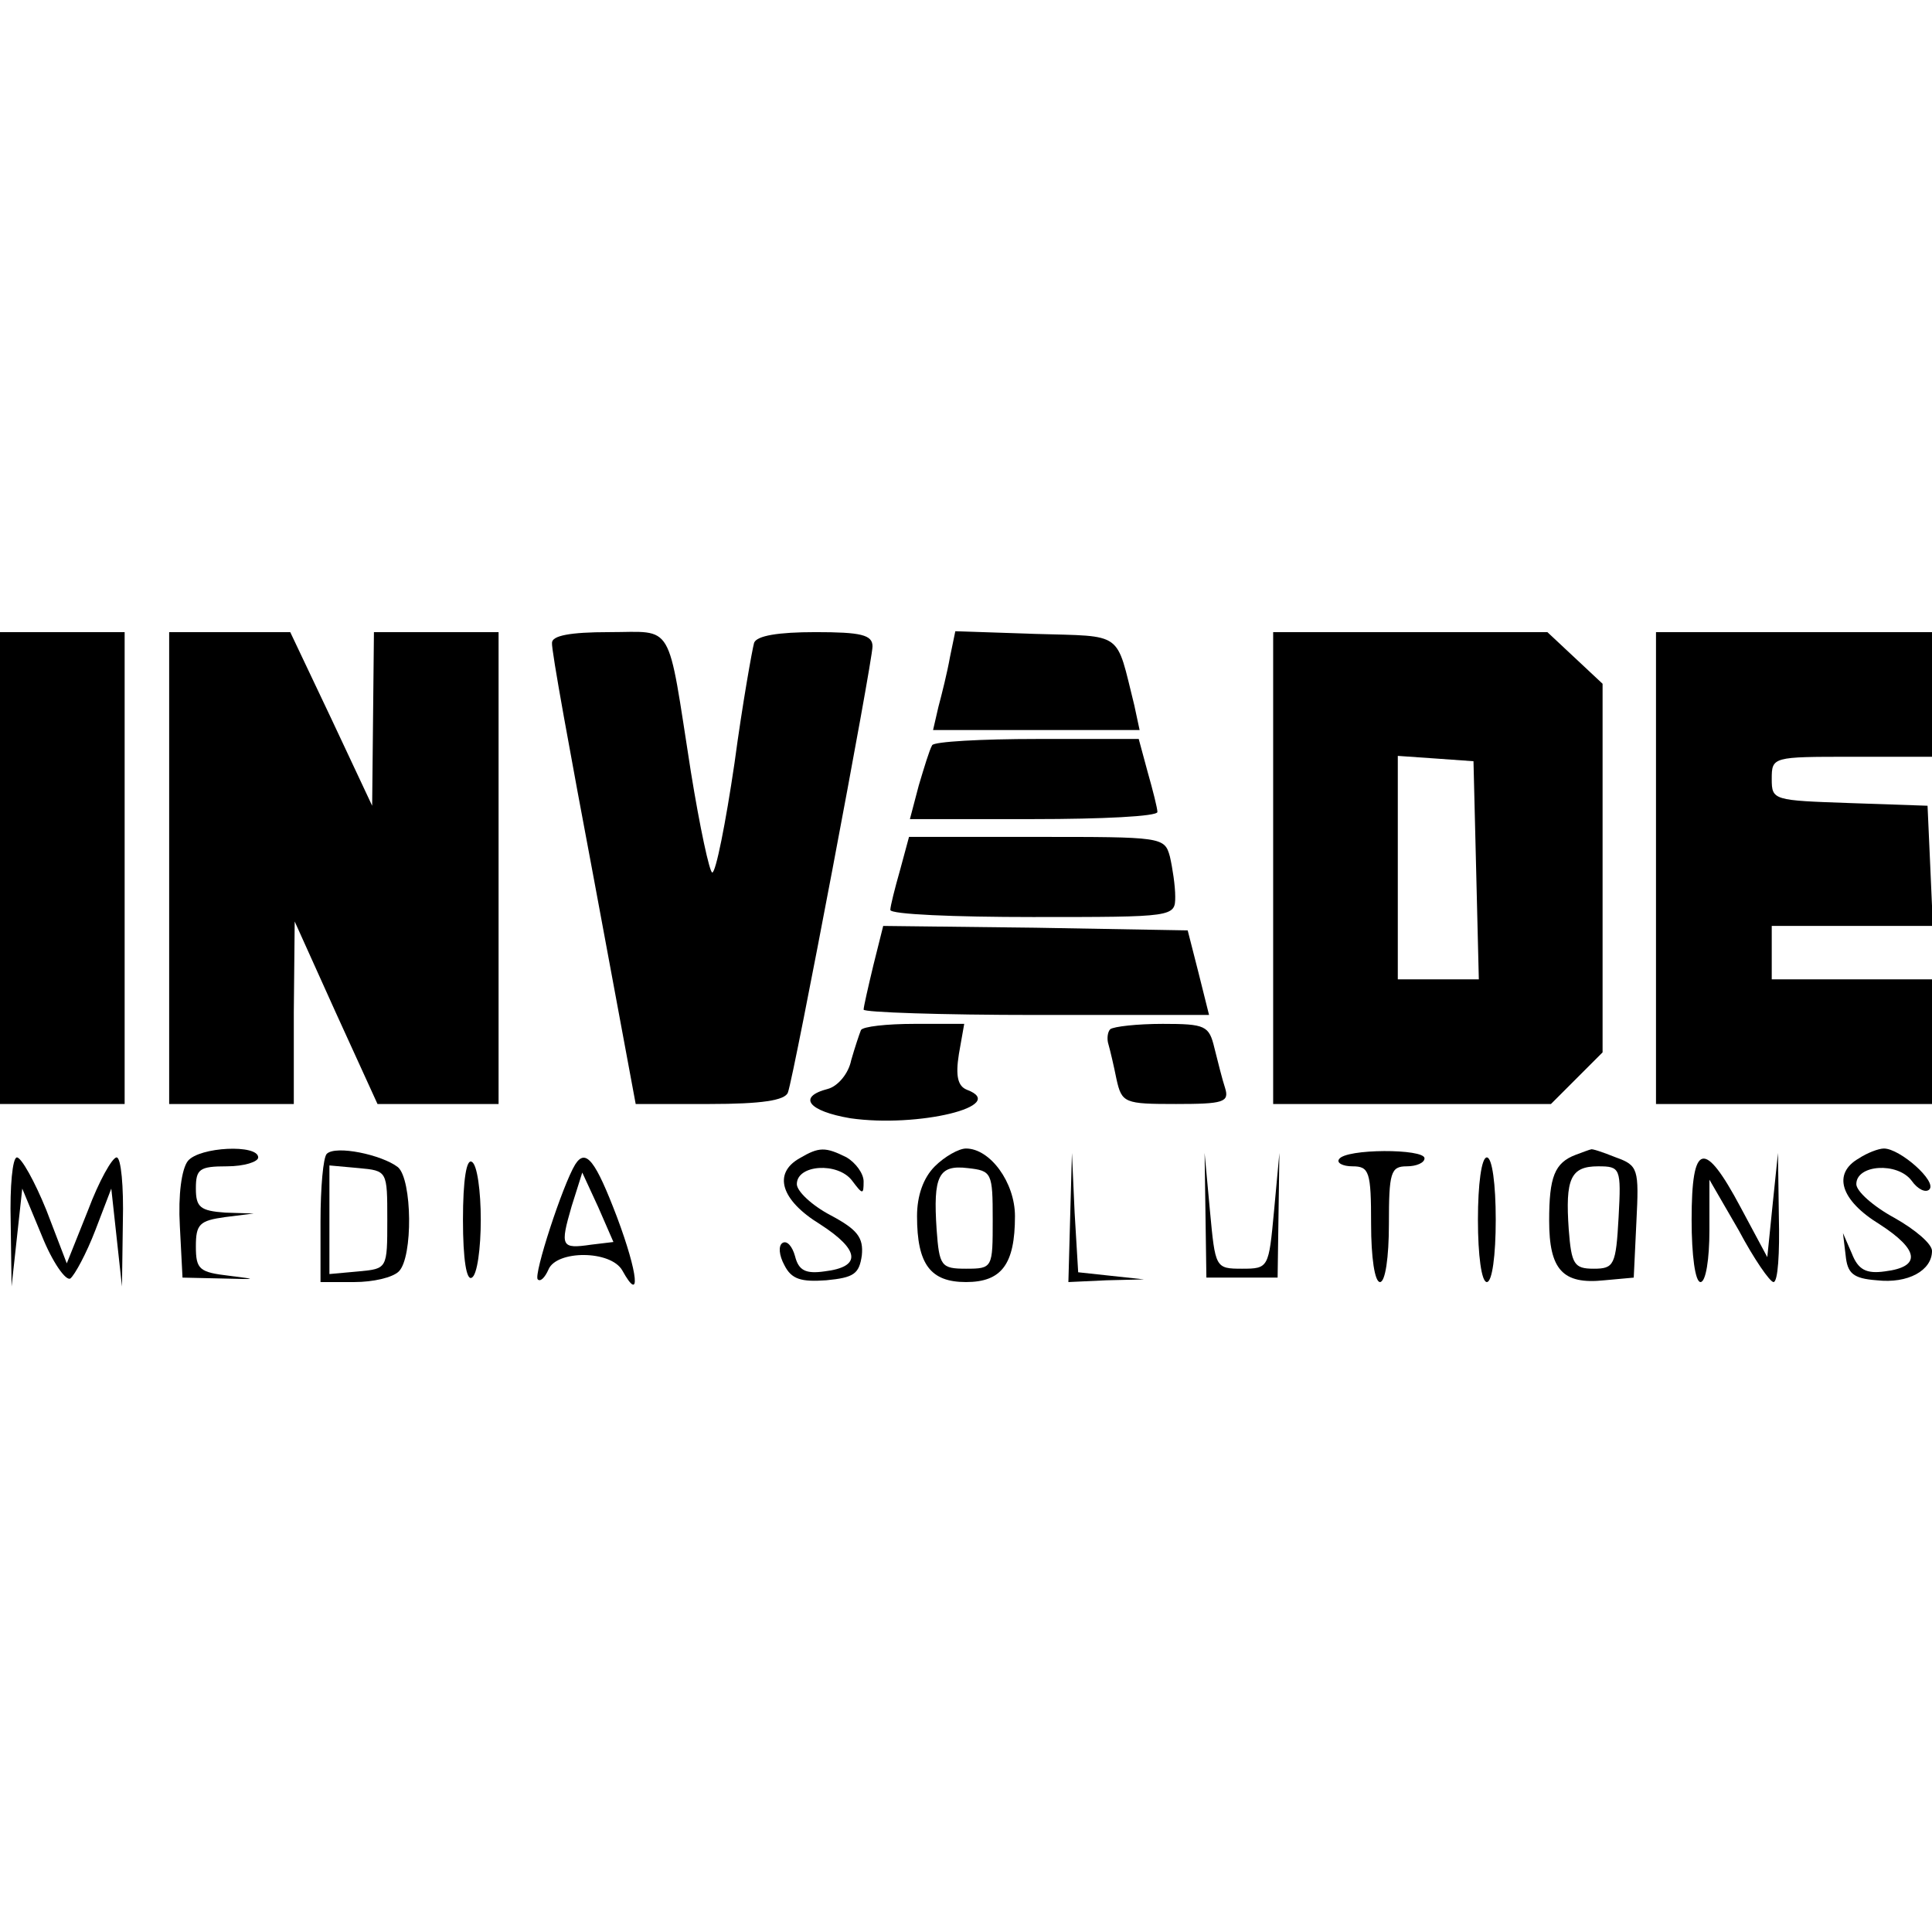
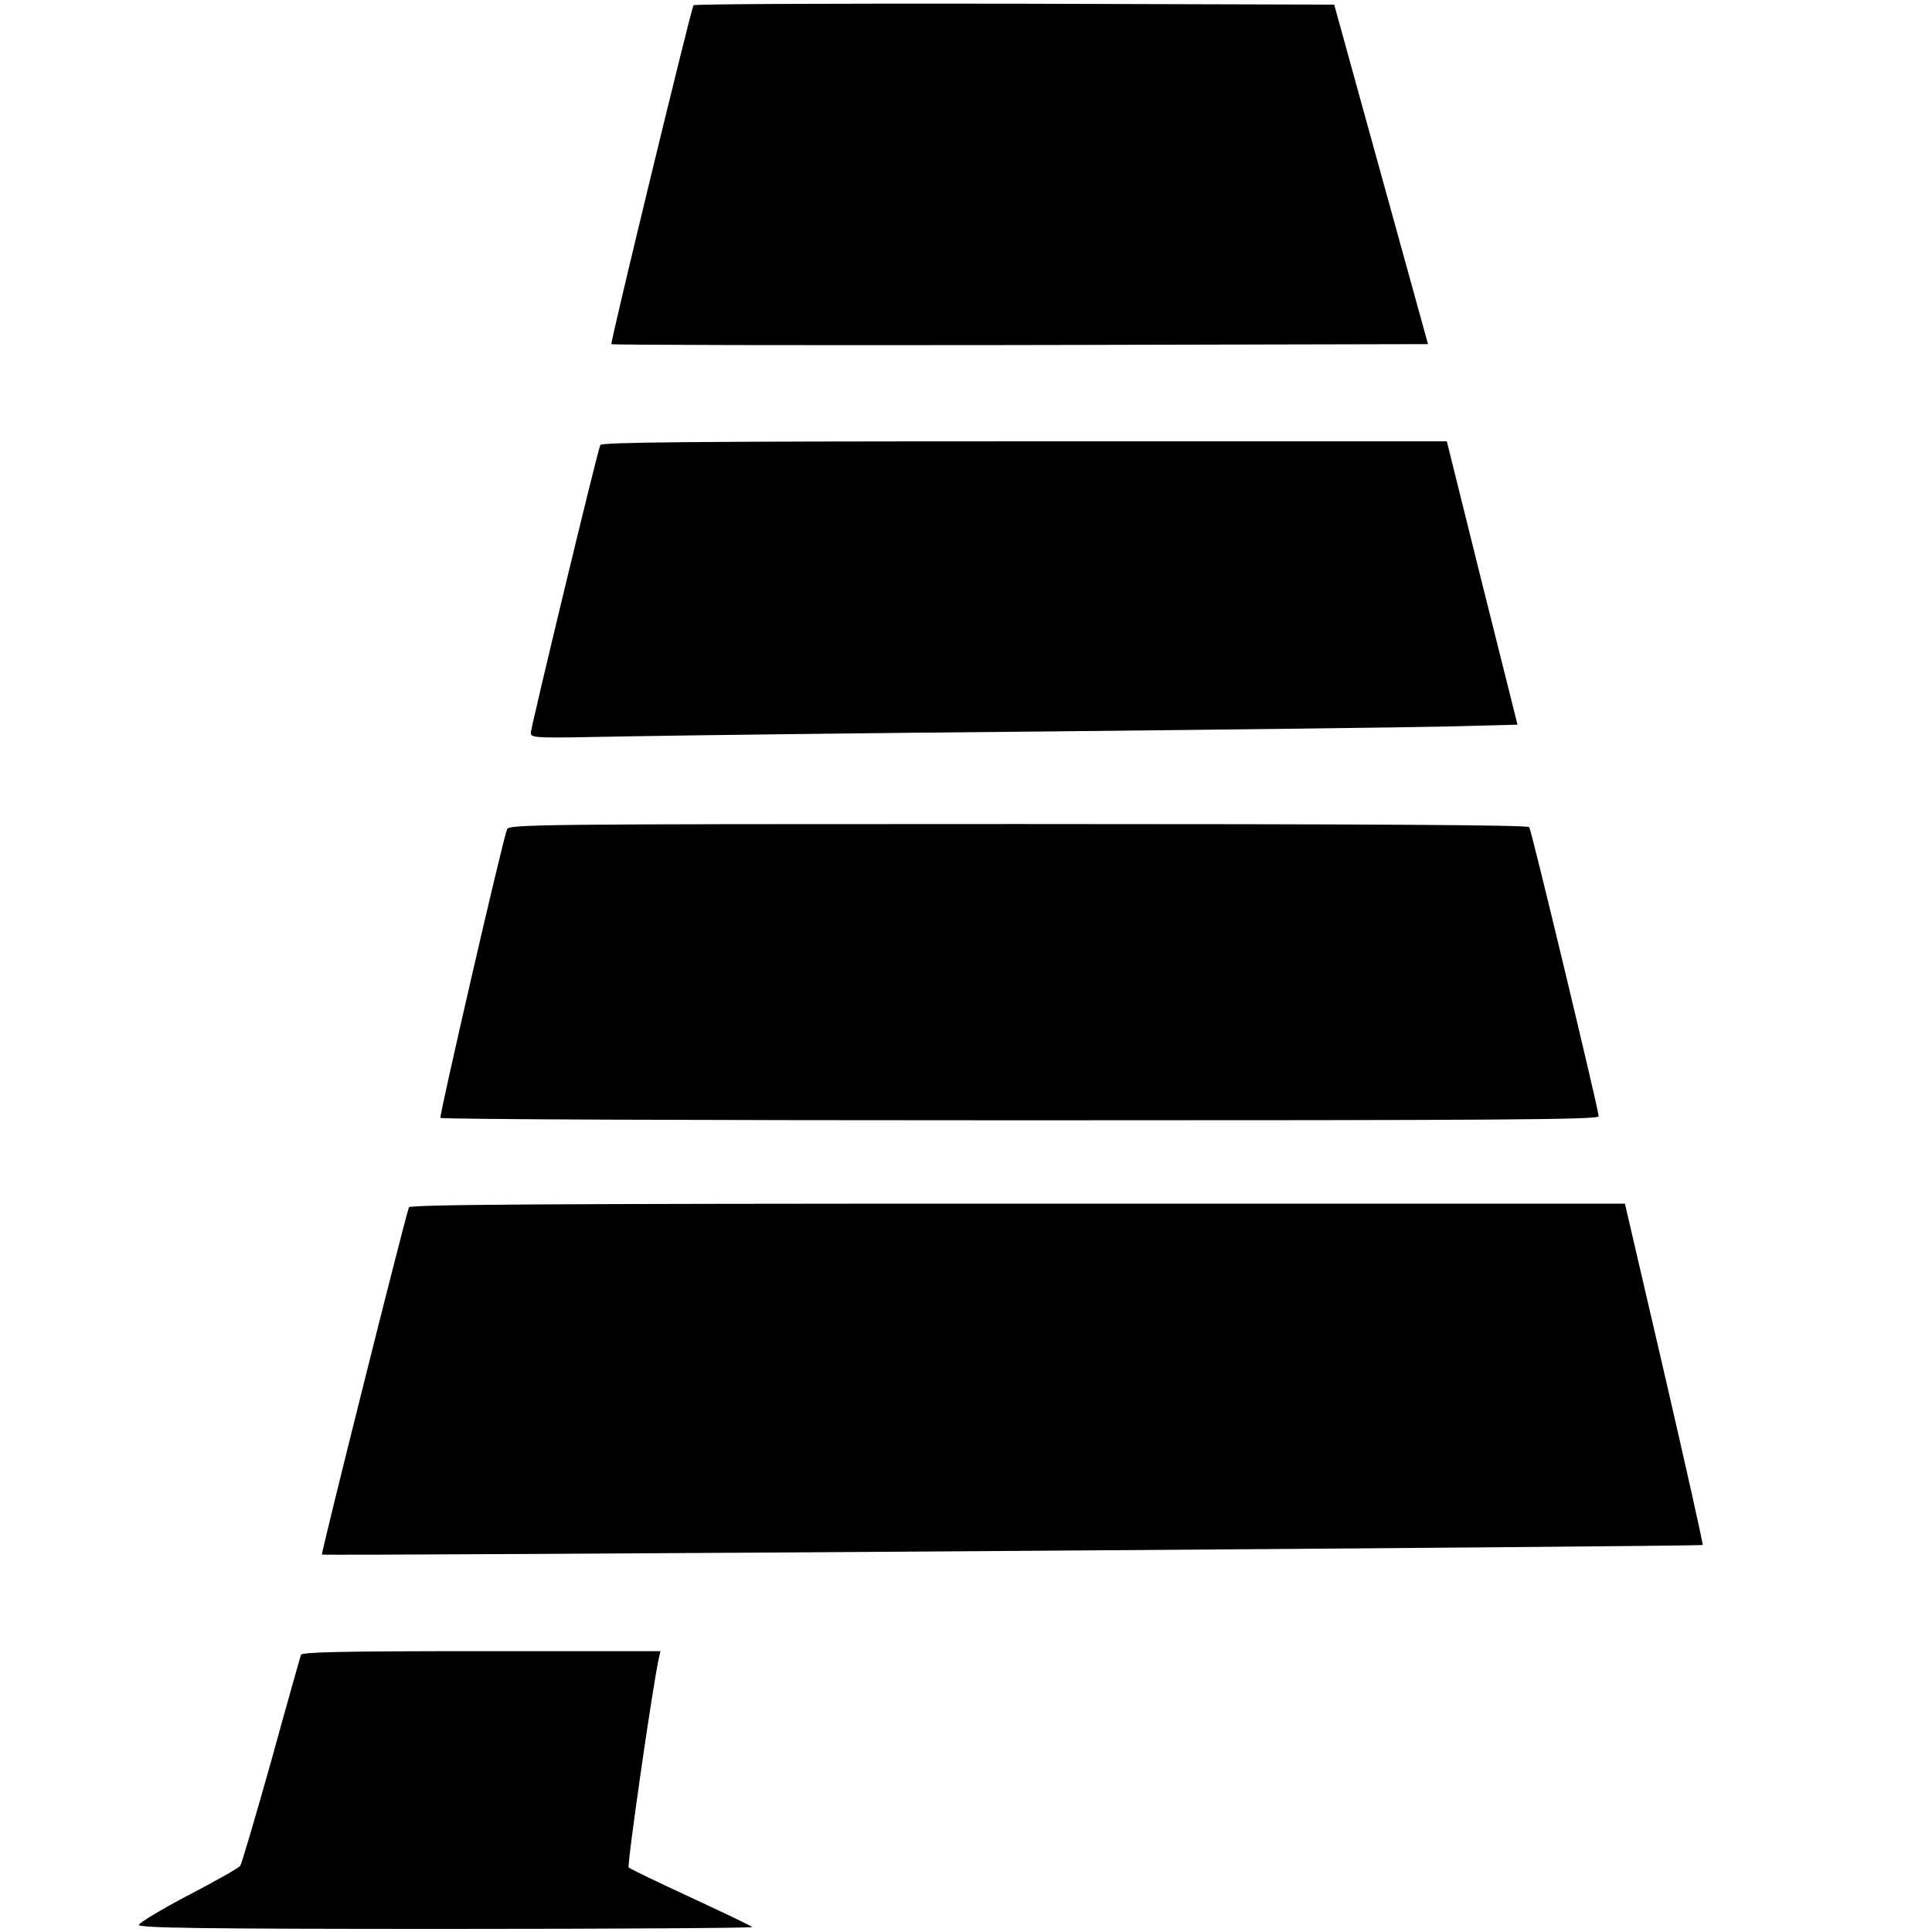
- <svg xmlns="http://www.w3.org/2000/svg" version="1.0" width="217pt" height="217pt" viewBox="0 0 217 217" preserveAspectRatio="xMidYMid meet">
-   <g transform="translate(0,217) scale(0.1,-0.1)" fill="#000000" stroke="none">
-     <path d="M0 1195 l0 -265 70 0 70 0 0 265 0 265 -70 0 -70 0 0 -265z" />
-     <path d="M190 1195 l0 -265 70 0 70 0 0 103 1 102 46 -102 47 -103 68 0 68 0 0 265 0 265 -70 0 -70 0 -1 -97 -1 -98 -46 98 -46 97 -68 0 -68 0 0 -265z" />
-     <path d="M620 1448 c-1 -7 21 -127 47 -265 l47 -253 83 0 c58 0 85 4 88 13 7 19 95 484 95 501 0 13 -13 16 -64 16 -42 0 -66 -4 -69 -12 -2 -7 -13 -68 -22 -135 -10 -68 -21 -123 -25 -123 -3 0 -14 51 -24 113 -27 172 -18 157 -92 157 -44 0 -64 -4 -64 -12z" />
-     <path d="M1067 1432 c-3 -17 -9 -41 -13 -56 l-6 -26 116 0 116 0 -6 28 c-21 84 -11 77 -111 80 l-90 3 -6 -29z" />
-     <path d="M1430 1195 l0 -265 156 0 156 0 29 29 29 29 0 207 0 207 -31 29 -31 29 -154 0 -154 0 0 -265z m228 -2 l3 -123 -46 0 -45 0 0 126 0 125 43 -3 42 -3 3 -122z" />
-     <path d="M1860 1195 l0 -265 155 0 155 0 0 70 0 70 -90 0 -90 0 0 30 0 30 90 0 91 0 -3 68 -3 67 -87 3 c-86 3 -88 3 -88 27 0 25 1 25 90 25 l90 0 0 70 0 70 -155 0 -155 0 0 -265z" />
-     <path d="M1047 1333 c-3 -5 -9 -25 -15 -45 l-10 -38 139 0 c76 0 139 3 139 8 0 4 -5 24 -11 45 l-10 37 -114 0 c-63 0 -116 -3 -118 -7z" />
-     <path d="M1011 1193 c-6 -21 -11 -41 -11 -45 0 -5 72 -8 160 -8 159 0 160 0 160 23 0 12 -3 32 -6 45 -6 22 -9 22 -150 22 l-143 0 -10 -37z" />
-     <path d="M981 1086 c-6 -25 -11 -47 -11 -50 0 -3 87 -6 194 -6 l194 0 -12 48 -12 47 -171 3 -171 2 -11 -44z" />
-     <path d="M967 1013 c-2 -5 -7 -20 -11 -34 -3 -15 -15 -29 -26 -32 -35 -9 -22 -25 25 -33 76 -11 179 14 131 32 -10 4 -13 15 -9 40 l6 34 -56 0 c-31 0 -58 -3 -60 -7z" />
-     <path d="M1247 1014 c-3 -3 -4 -11 -2 -17 2 -7 6 -24 9 -39 6 -27 9 -28 67 -28 53 0 60 2 55 18 -3 9 -8 29 -12 45 -6 25 -10 27 -58 27 -29 0 -55 -3 -59 -6z" />
-     <path d="M211 866 c-7 -9 -11 -38 -9 -73 l3 -58 45 -1 c39 -1 40 -1 8 3 -34 4 -38 7 -38 33 0 25 4 29 33 33 l32 4 -32 1 c-28 2 -33 6 -33 27 0 22 4 25 35 25 19 0 35 5 35 10 0 15 -66 12 -79 -4z" />
-     <path d="M367 874 c-4 -4 -7 -38 -7 -76 l0 -68 38 0 c21 0 43 5 50 12 16 16 15 103 -1 117 -18 14 -70 25 -80 15z m68 -74 c0 -55 0 -55 -32 -58 l-33 -3 0 61 0 61 33 -3 c32 -3 32 -3 32 -58z" />
-     <path d="M898 869 c-30 -17 -21 -47 23 -74 45 -29 47 -48 5 -53 -21 -3 -29 1 -33 17 -3 11 -9 18 -14 15 -5 -3 -4 -14 2 -25 8 -16 19 -19 47 -17 31 3 37 7 40 28 2 20 -5 29 -35 45 -21 11 -38 27 -38 35 0 22 46 25 62 4 12 -16 13 -16 13 -1 0 9 -9 21 -19 27 -24 12 -31 12 -53 -1z" />
-     <path d="M1050 860 c-13 -13 -20 -33 -20 -56 0 -54 15 -74 55 -74 40 0 55 20 55 74 0 38 -28 76 -55 76 -8 0 -24 -9 -35 -20z m65 -60 c0 -54 0 -55 -30 -55 -28 0 -30 3 -33 44 -4 60 2 73 35 69 27 -3 28 -5 28 -58z" />
-     <path d="M1504 868 c-3 -4 4 -8 15 -8 19 0 21 -6 21 -65 0 -37 4 -65 10 -65 6 0 10 28 10 65 0 58 2 65 20 65 11 0 20 4 20 9 0 11 -89 11 -96 -1z" />
-     <path d="M1770 873 c-24 -9 -30 -25 -30 -74 0 -55 15 -72 62 -67 l33 3 3 63 c3 59 2 63 -23 72 -15 6 -27 10 -28 9 -1 0 -9 -3 -17 -6z m48 -70 c-3 -54 -5 -58 -28 -58 -22 0 -25 5 -28 44 -4 57 2 71 33 71 25 0 26 -2 23 -57z" />
-     <path d="M2088 869 c-30 -17 -21 -47 23 -74 45 -29 47 -48 6 -53 -21 -3 -30 2 -37 20 l-10 23 3 -25 c2 -20 8 -26 35 -28 35 -4 62 11 62 33 0 8 -19 24 -42 37 -24 13 -43 30 -43 38 0 22 46 25 62 4 7 -10 16 -14 20 -10 9 9 -33 46 -51 46 -6 0 -19 -5 -28 -11z" />
-     <path d="M12 798 l1 -73 6 55 6 55 22 -53 c12 -30 27 -51 32 -48 5 4 18 28 28 54 l18 47 6 -55 6 -55 1 73 c1 39 -2 72 -7 72 -5 0 -20 -27 -32 -59 l-24 -60 -23 60 c-13 32 -28 59 -33 59 -5 0 -8 -33 -7 -72z" />
-     <path d="M520 800 c0 -45 4 -69 10 -65 6 3 10 33 10 65 0 32 -4 62 -10 65 -6 4 -10 -20 -10 -65z" />
-     <path d="M646 862 c-14 -23 -47 -124 -42 -129 3 -3 8 2 12 11 9 22 70 22 83 -1 21 -38 18 -4 -6 60 -24 63 -35 78 -47 59z m18 -90 c-34 -5 -35 -2 -22 43 l12 38 18 -39 17 -39 -25 -3z" />
-     <path d="M1202 803 l-2 -73 43 2 42 1 -37 4 -37 4 -4 67 -3 67 -2 -72z" />
-     <path d="M1354 805 l1 -70 40 0 40 0 1 70 1 70 -6 -65 c-6 -64 -6 -65 -36 -65 -30 0 -30 1 -36 65 l-6 65 1 -70z" />
-     <path d="M1660 800 c0 -40 4 -70 10 -70 6 0 10 30 10 70 0 40 -4 70 -10 70 -6 0 -10 -30 -10 -70z" />
-     <path d="M1900 800 c0 -40 4 -70 10 -70 6 0 10 26 10 58 l0 57 33 -57 c17 -32 35 -58 39 -58 5 0 7 33 6 73 l-1 72 -6 -58 -6 -59 -30 56 c-41 77 -55 73 -55 -14z" />
-   </g>
+ <svg xmlns="http://www.w3.org/2000/svg" version="1" width="834.667" height="834.667" viewBox="0 0 626 626">
+   <path d="M224.7 1.7c-1 2.1-27 109.3-26.6 109.8.3.3 60 .4 132.6.3l132-.3-15.2-55-15.2-55-103.6-.3c-57-.1-103.8.1-104 .5zM194.5 144.2c-1.2 3.1-22.5 91.5-22.5 93.2 0 1.8 1 1.8 30.8 1.2 16.9-.3 78.4-1.1 136.7-1.6 58.3-.6 116.4-1.3 129.1-1.6l23.1-.6-11.5-45.9-11.4-45.9h-137c-108.6 0-137 .3-137.3 1.2zM164.3 268.7c-1.5 3.7-22 92.8-21.6 93.5.2.5 84.8.8 187.9.8 155.8 0 187.4-.2 187.4-1.3 0-2-21.7-92.4-22.5-93.7-.4-.7-53.2-1-165.6-1-156.2 0-165 .1-165.6 1.7zM132.5 391.2c-1.5 4.2-28.5 112.1-28.2 112.5.6.5 446.9-2.6 447.4-3.1.2-.2-5.4-25.2-12.4-55.5L526.5 390H329.7c-156.5 0-196.9.3-197.2 1.2zM97.5 536.2c-.2.7-4.6 16.1-9.6 34.3-5.1 18.1-9.6 33.5-10.1 34.1-.5.7-8 4.9-16.8 9.5s-16 9-16 9.6c0 1 20.6 1.3 99.7 1.3 54.8 0 99.4-.3 99-.6-.3-.4-9.3-4.7-19.9-9.6-10.6-4.9-19.7-9.3-20.1-9.7-.6-.6 7.8-59.1 9.8-67.9l.5-2.2h-58c-45.6 0-58.2.3-58.5 1.2z" />
</svg>
